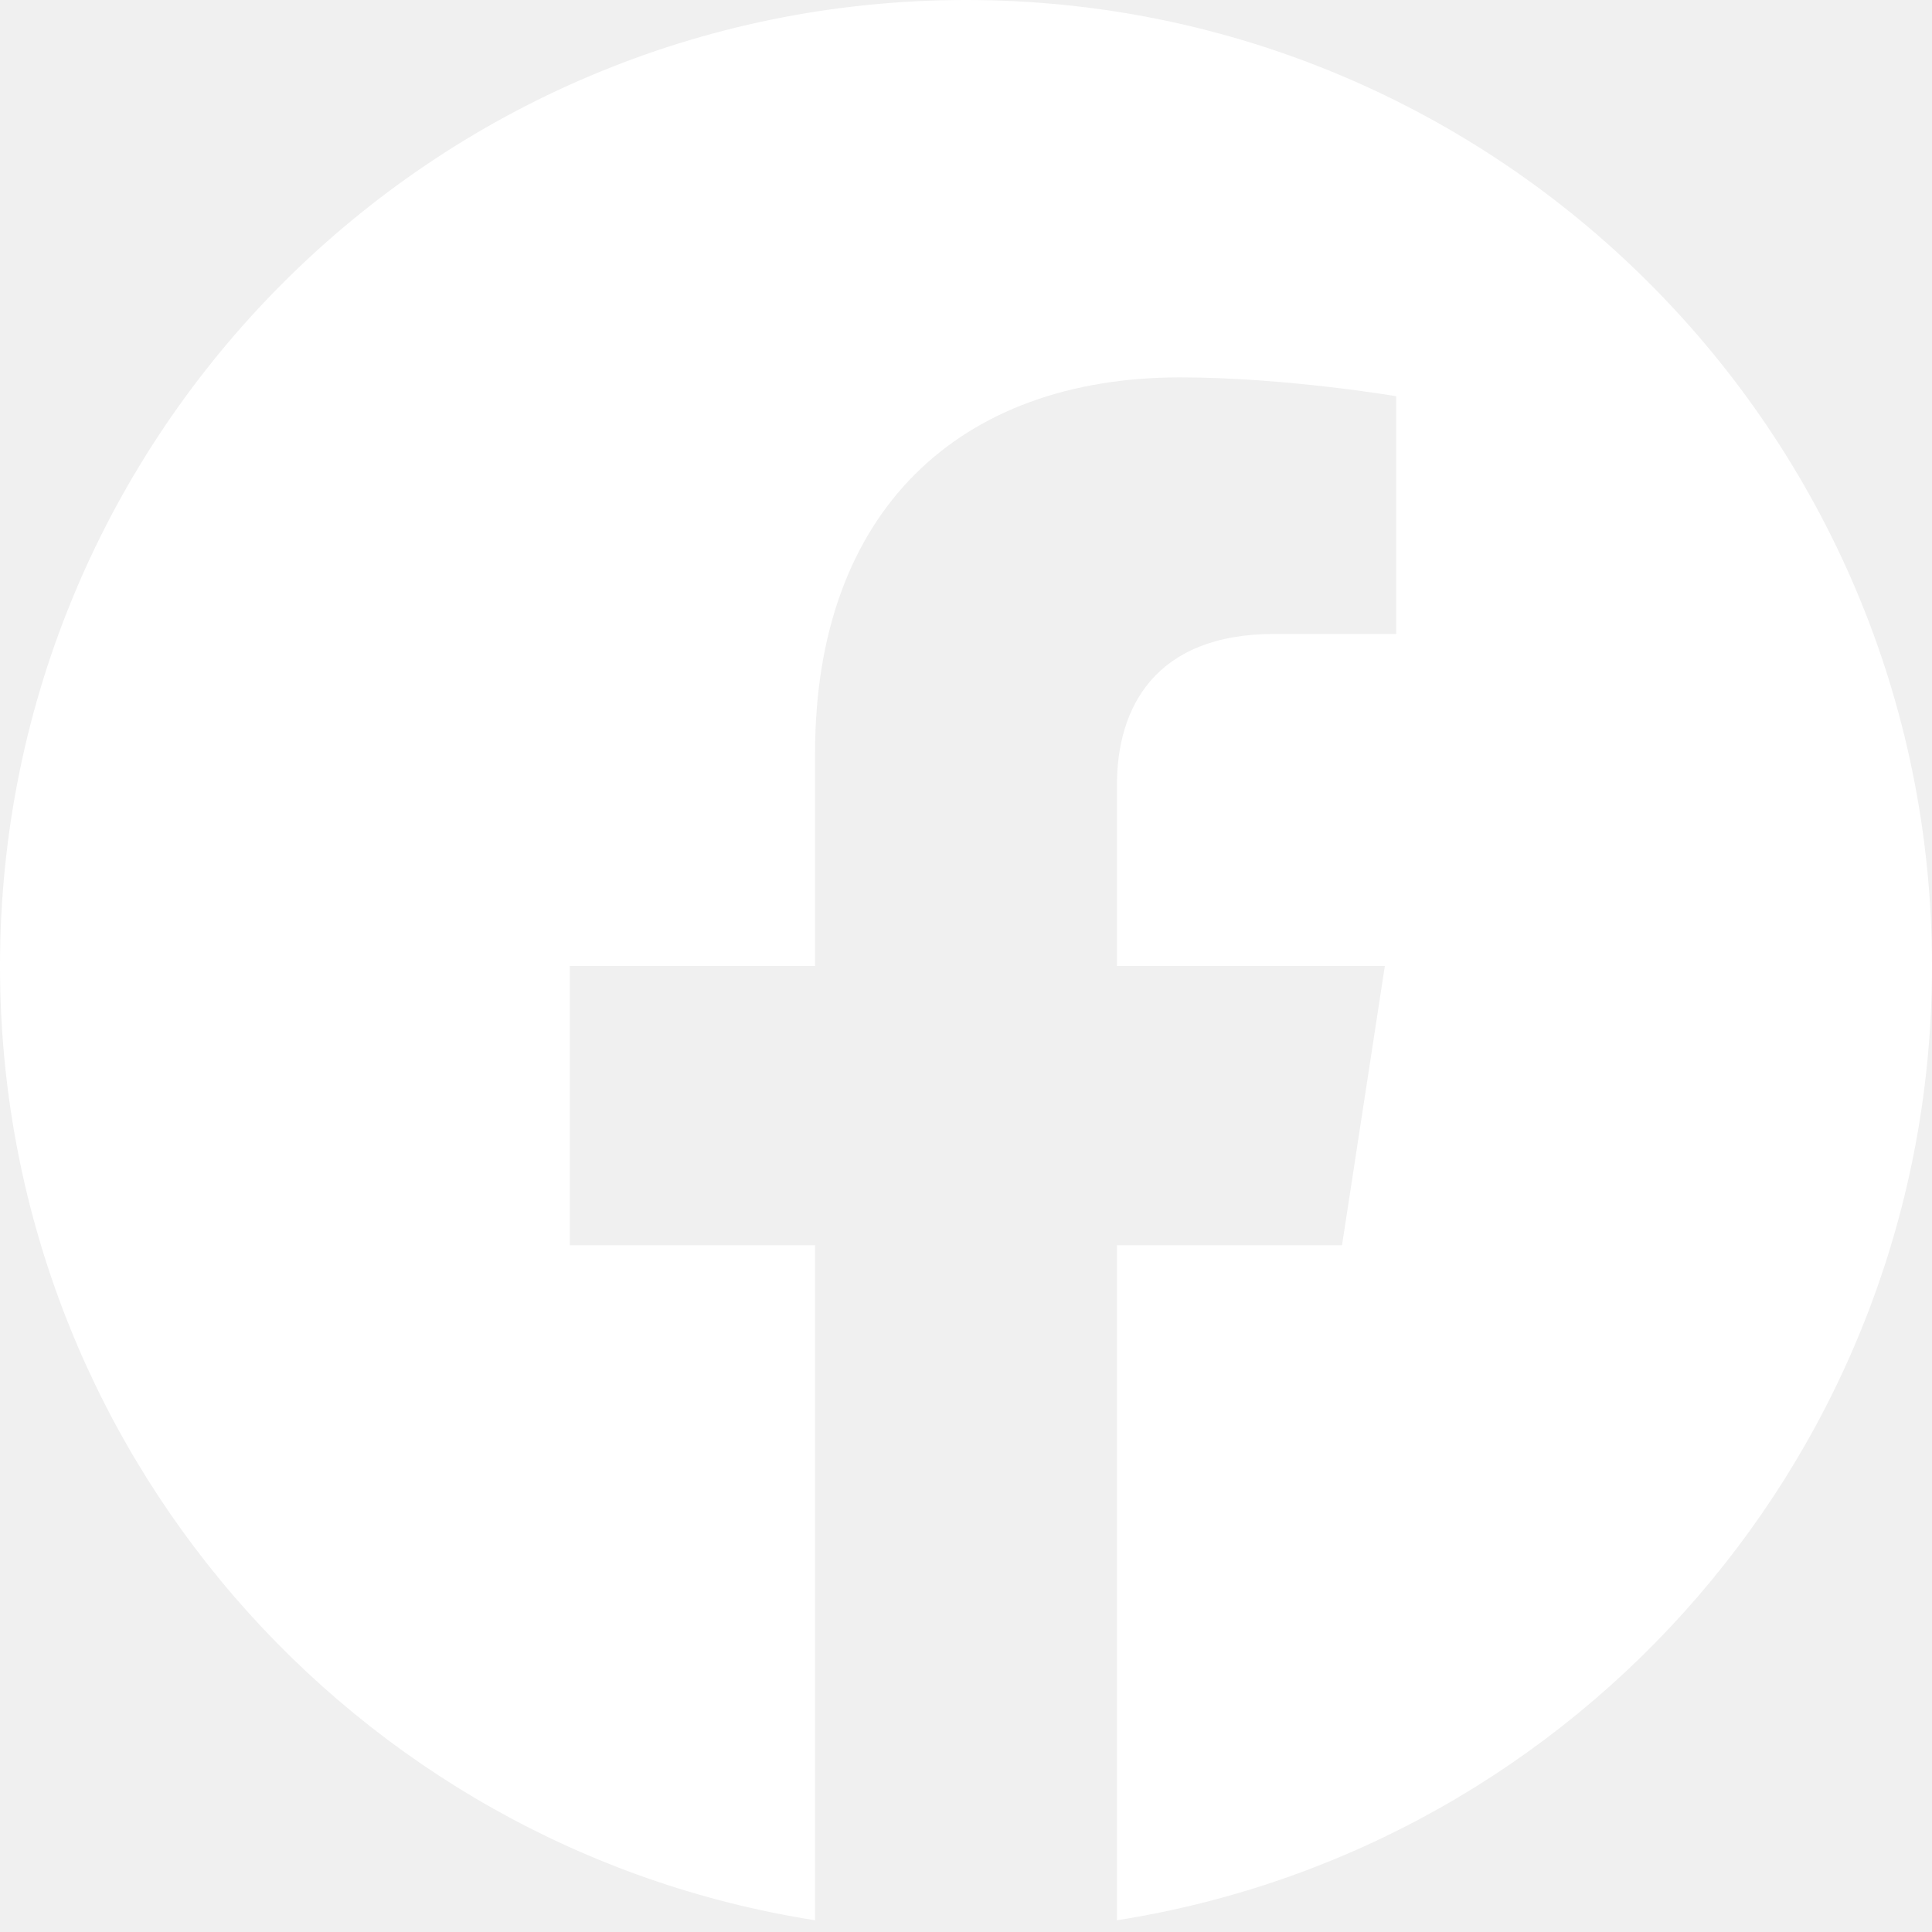
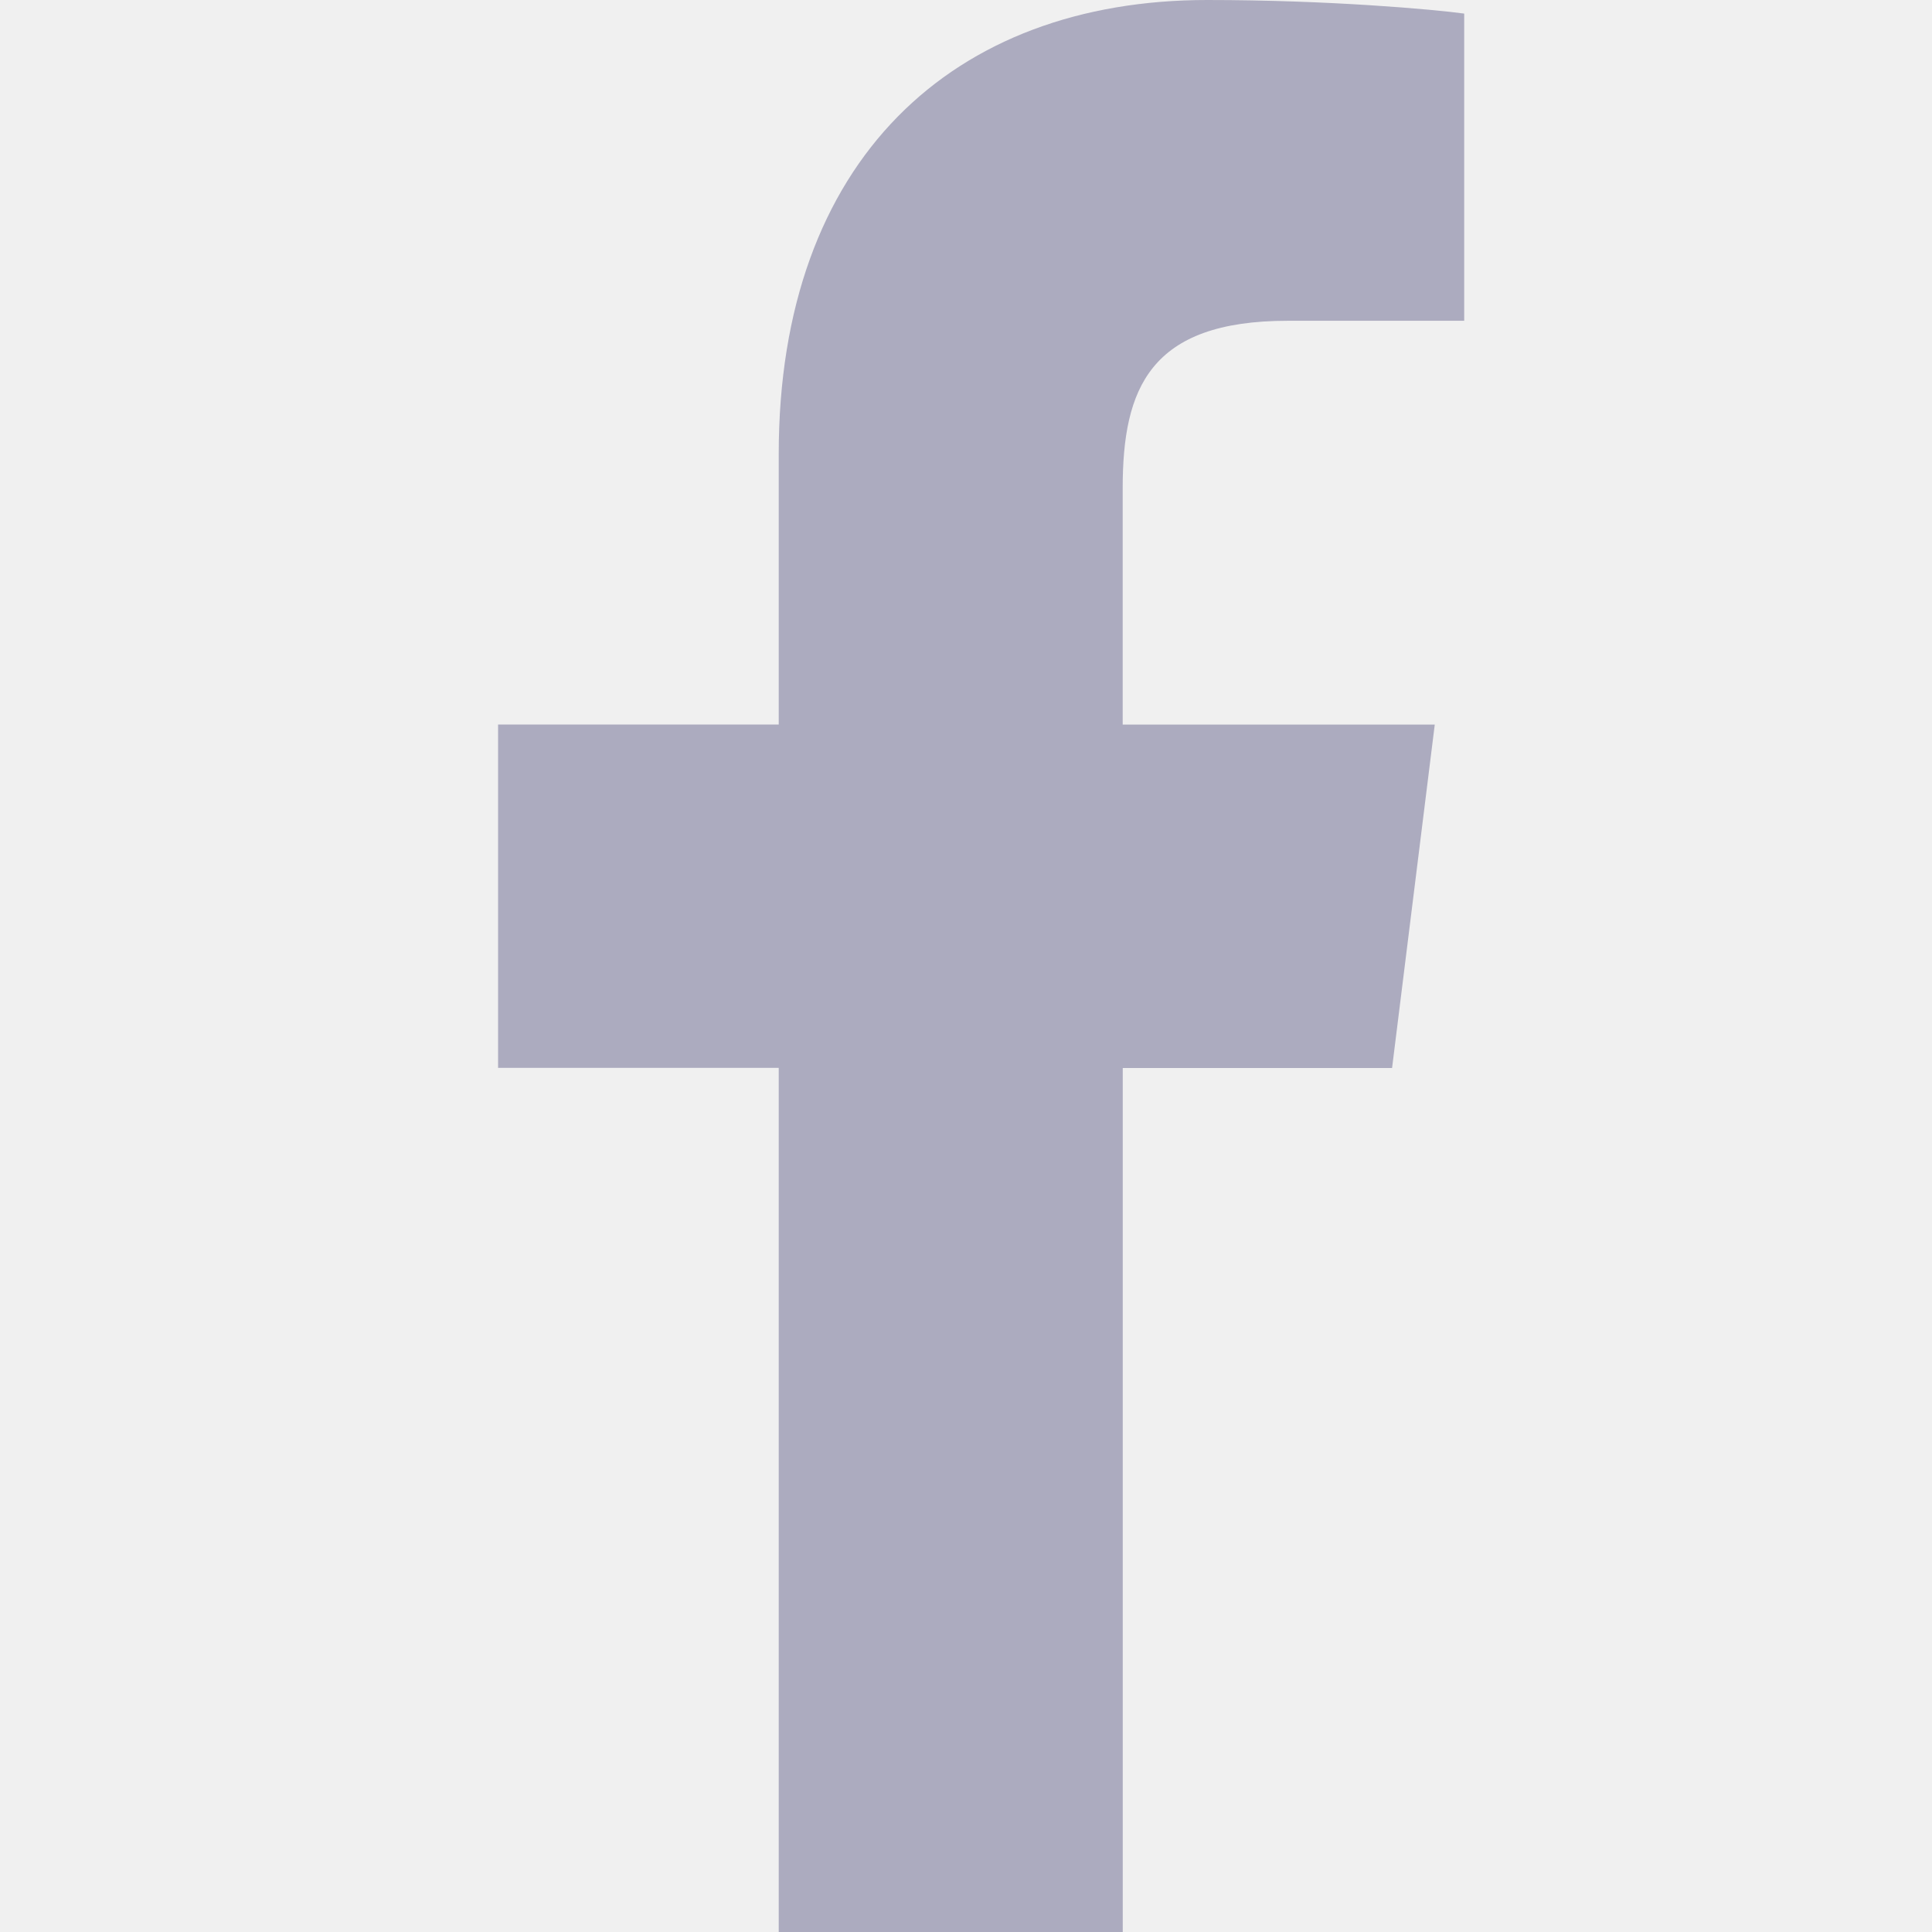
- <svg xmlns="http://www.w3.org/2000/svg" width="24" height="24" viewBox="0 0 24 24" fill="none">
-   <path d="M24 12C24 5.373 18.627 0 12 0C5.373 0 0 5.373 0 12C0 17.989 4.388 22.954 10.125 23.854V15.469H7.078V12H10.125V9.356C10.125 6.349 11.917 4.688 14.658 4.688C15.97 4.688 17.344 4.922 17.344 4.922V7.875H15.831C14.34 7.875 13.875 8.8 13.875 9.75V12H17.203L16.671 15.469H13.875V23.854C19.612 22.954 24 17.989 24 12Z" fill="white" />
+ <svg xmlns="http://www.w3.org/2000/svg" width="30" height="30" viewBox="0 0 30 30" fill="none">
+   <g clip-path="url(#clip0_1_278)">
+     <path d="M19.997 4.981H22.736V0.211C22.263 0.146 20.638 -0 18.746 -0C14.797 -0 12.092 2.484 12.092 7.049V11.25H7.734V16.582H12.092V30H17.434V16.584H21.616L22.279 11.251H17.433V7.577C17.434 6.036 17.849 4.981 19.997 4.981V4.981Z" fill="#ACABBF" />
+   </g>
+   <defs>
+     <clipPath id="clip0_1_278">
+       <rect width="30" height="30" fill="white" />
+     </clipPath>
+   </defs>
</svg>
